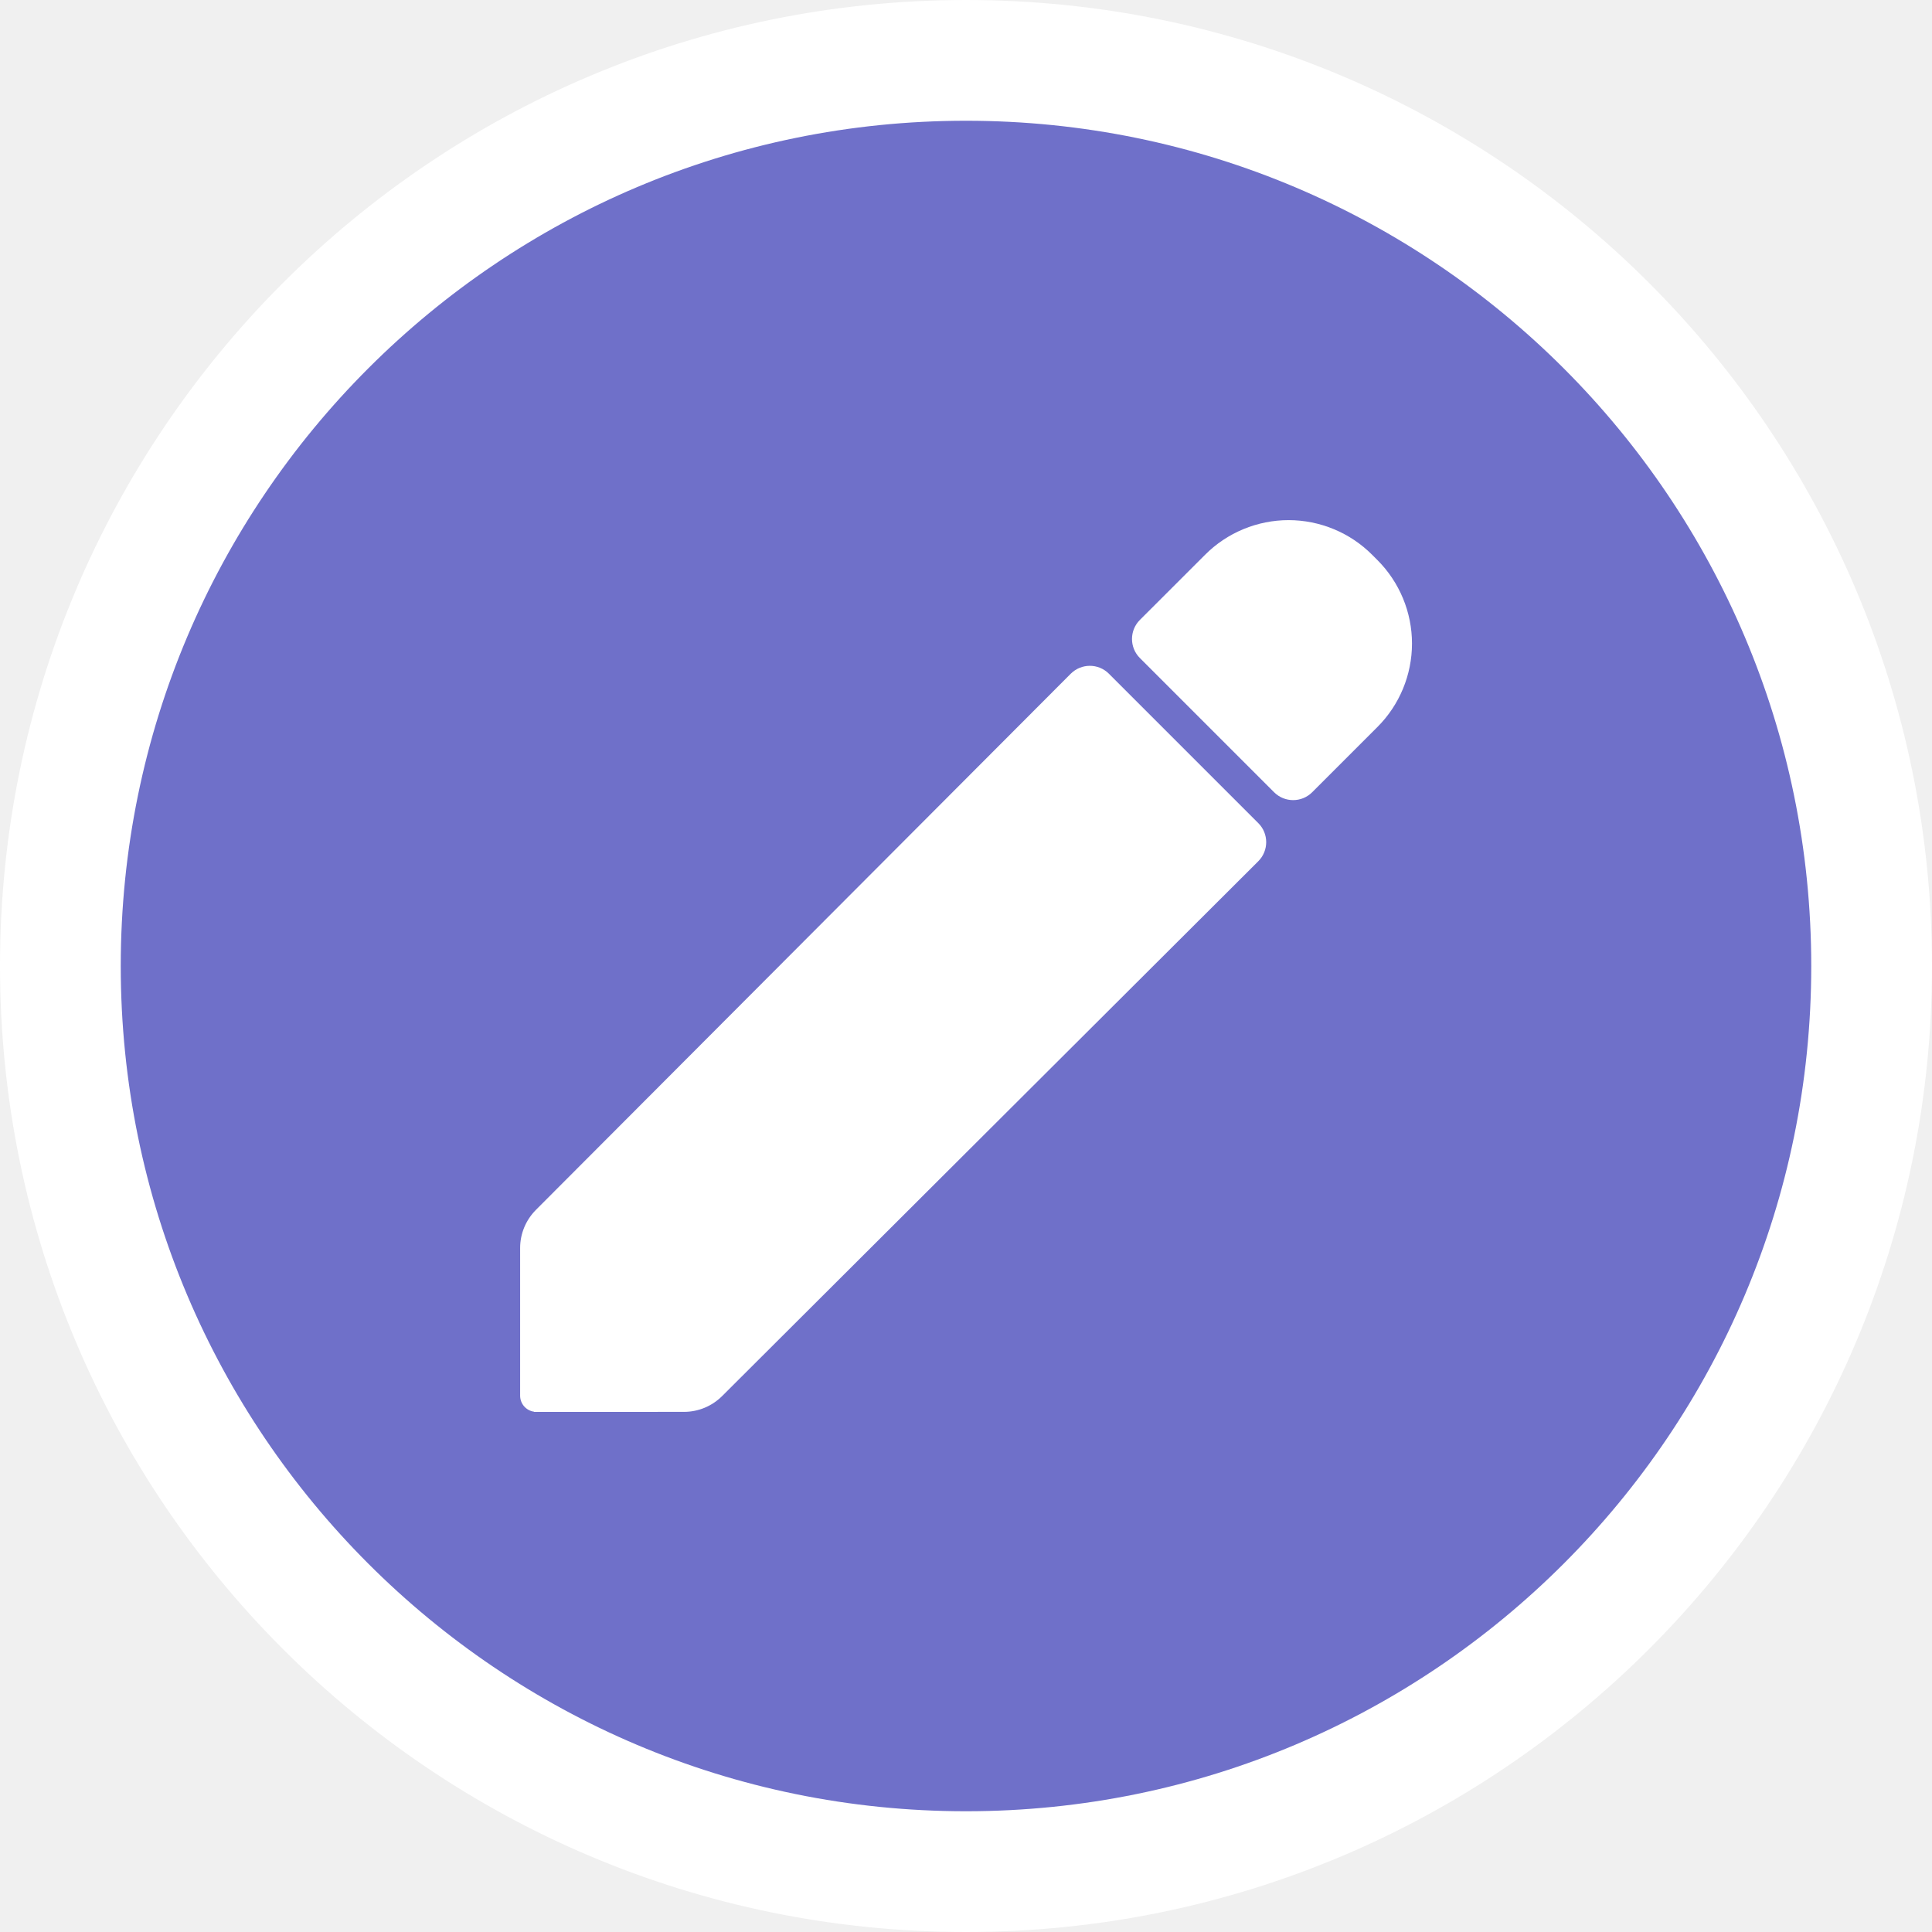
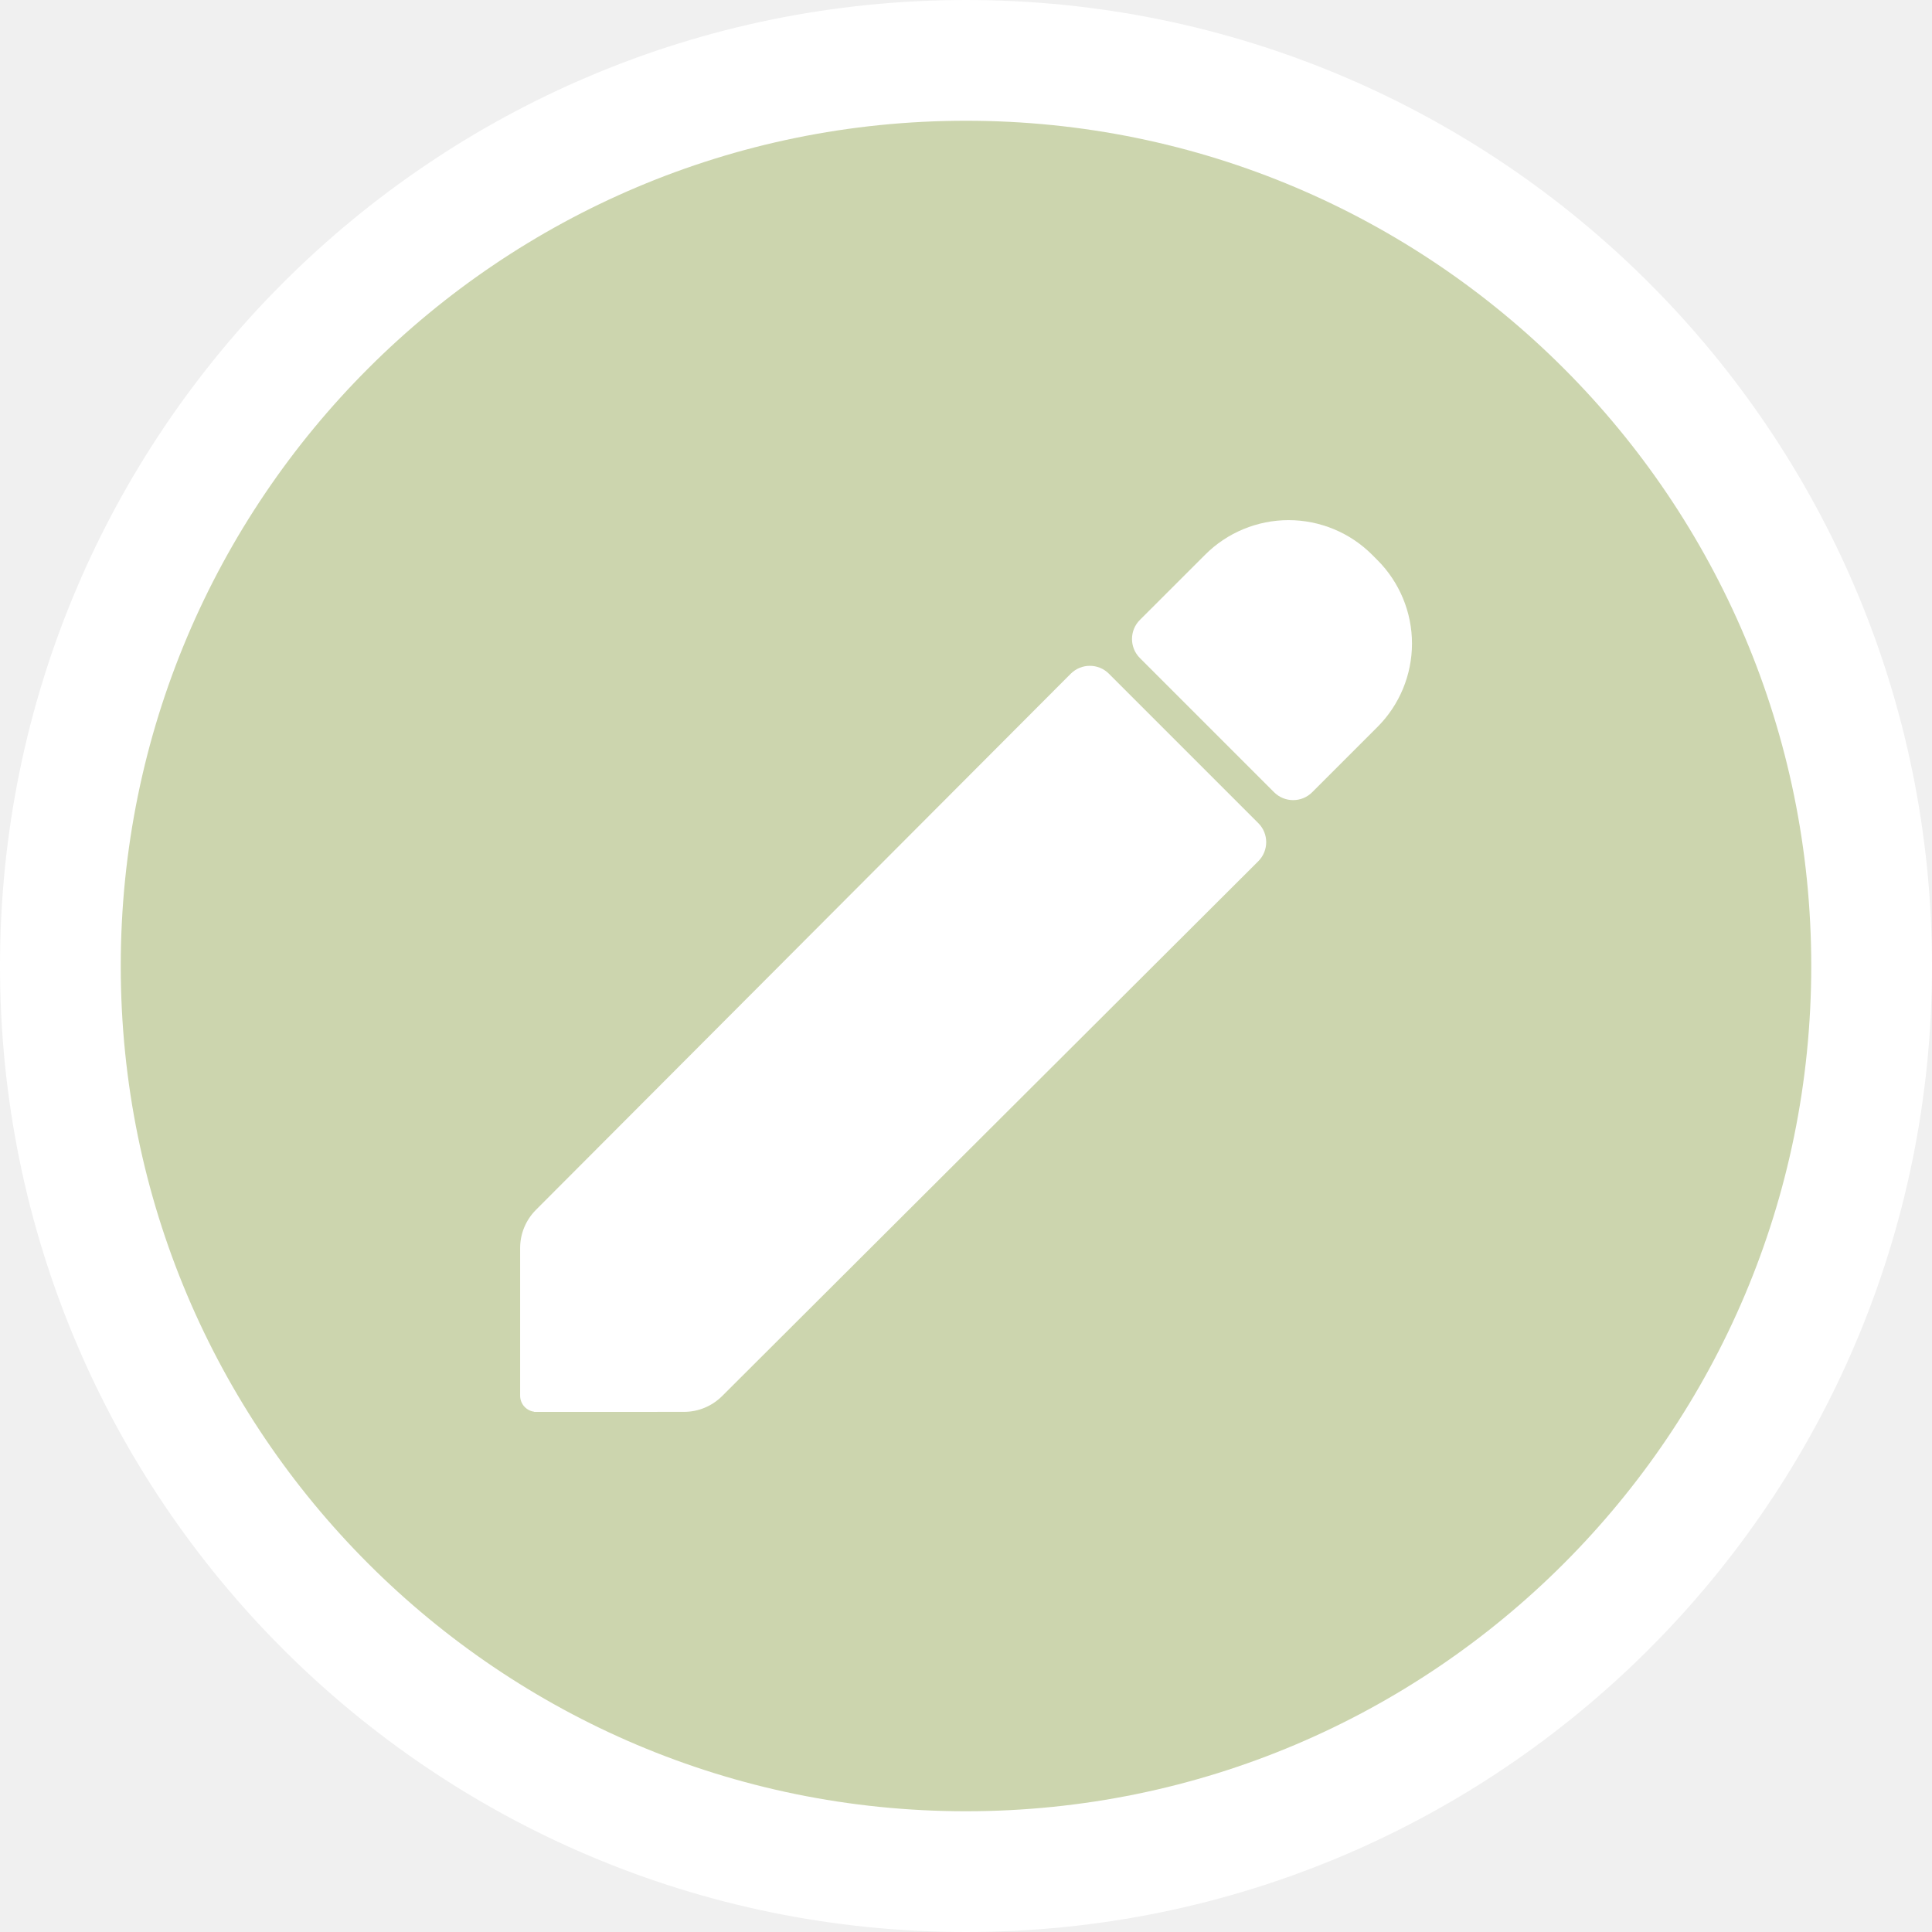
<svg xmlns="http://www.w3.org/2000/svg" width="32" height="32" viewBox="0 0 32 32" fill="none">
-   <rect x="1" y="1" width="30" height="30" rx="15" fill="#6F70C9" />
+   <rect x="1" y="1" width="30" height="30" rx="15" fill="#CCD5AE" />
  <rect x="1" y="1" width="30" height="30" rx="15" stroke="white" stroke-width="2" />
  <path d="M18.413 11.755L8.846 21.346V23.385H10.885L20.475 13.818L18.413 11.755Z" fill="white" />
  <path fill-rule="evenodd" clip-rule="evenodd" d="M17.735 11.159C17.91 10.985 18.192 10.984 18.367 11.159L20.841 13.633C21.016 13.807 21.016 14.09 20.841 14.265L11.96 23.124C11.792 23.291 11.566 23.385 11.329 23.385H8.883C8.735 23.385 8.615 23.265 8.615 23.117V20.671C8.615 20.434 8.709 20.208 8.876 20.04L17.735 11.159ZM18.052 13.37L10.401 21.04V21.599H10.96L18.63 13.947L18.052 13.37Z" fill="white" />
  <path d="M19.961 9.188L18.88 10.268C18.706 10.442 18.706 10.725 18.88 10.899L21.103 13.122C21.277 13.296 21.56 13.296 21.734 13.122L22.815 12.041C23.181 11.675 23.387 11.177 23.387 10.659C23.387 10.141 23.181 9.644 22.815 9.277L22.726 9.188C22.544 9.006 22.329 8.862 22.091 8.764C21.854 8.666 21.6 8.615 21.343 8.615C21.086 8.615 20.832 8.666 20.595 8.764C20.358 8.862 20.142 9.006 19.961 9.188Z" fill="white" />
</svg>
